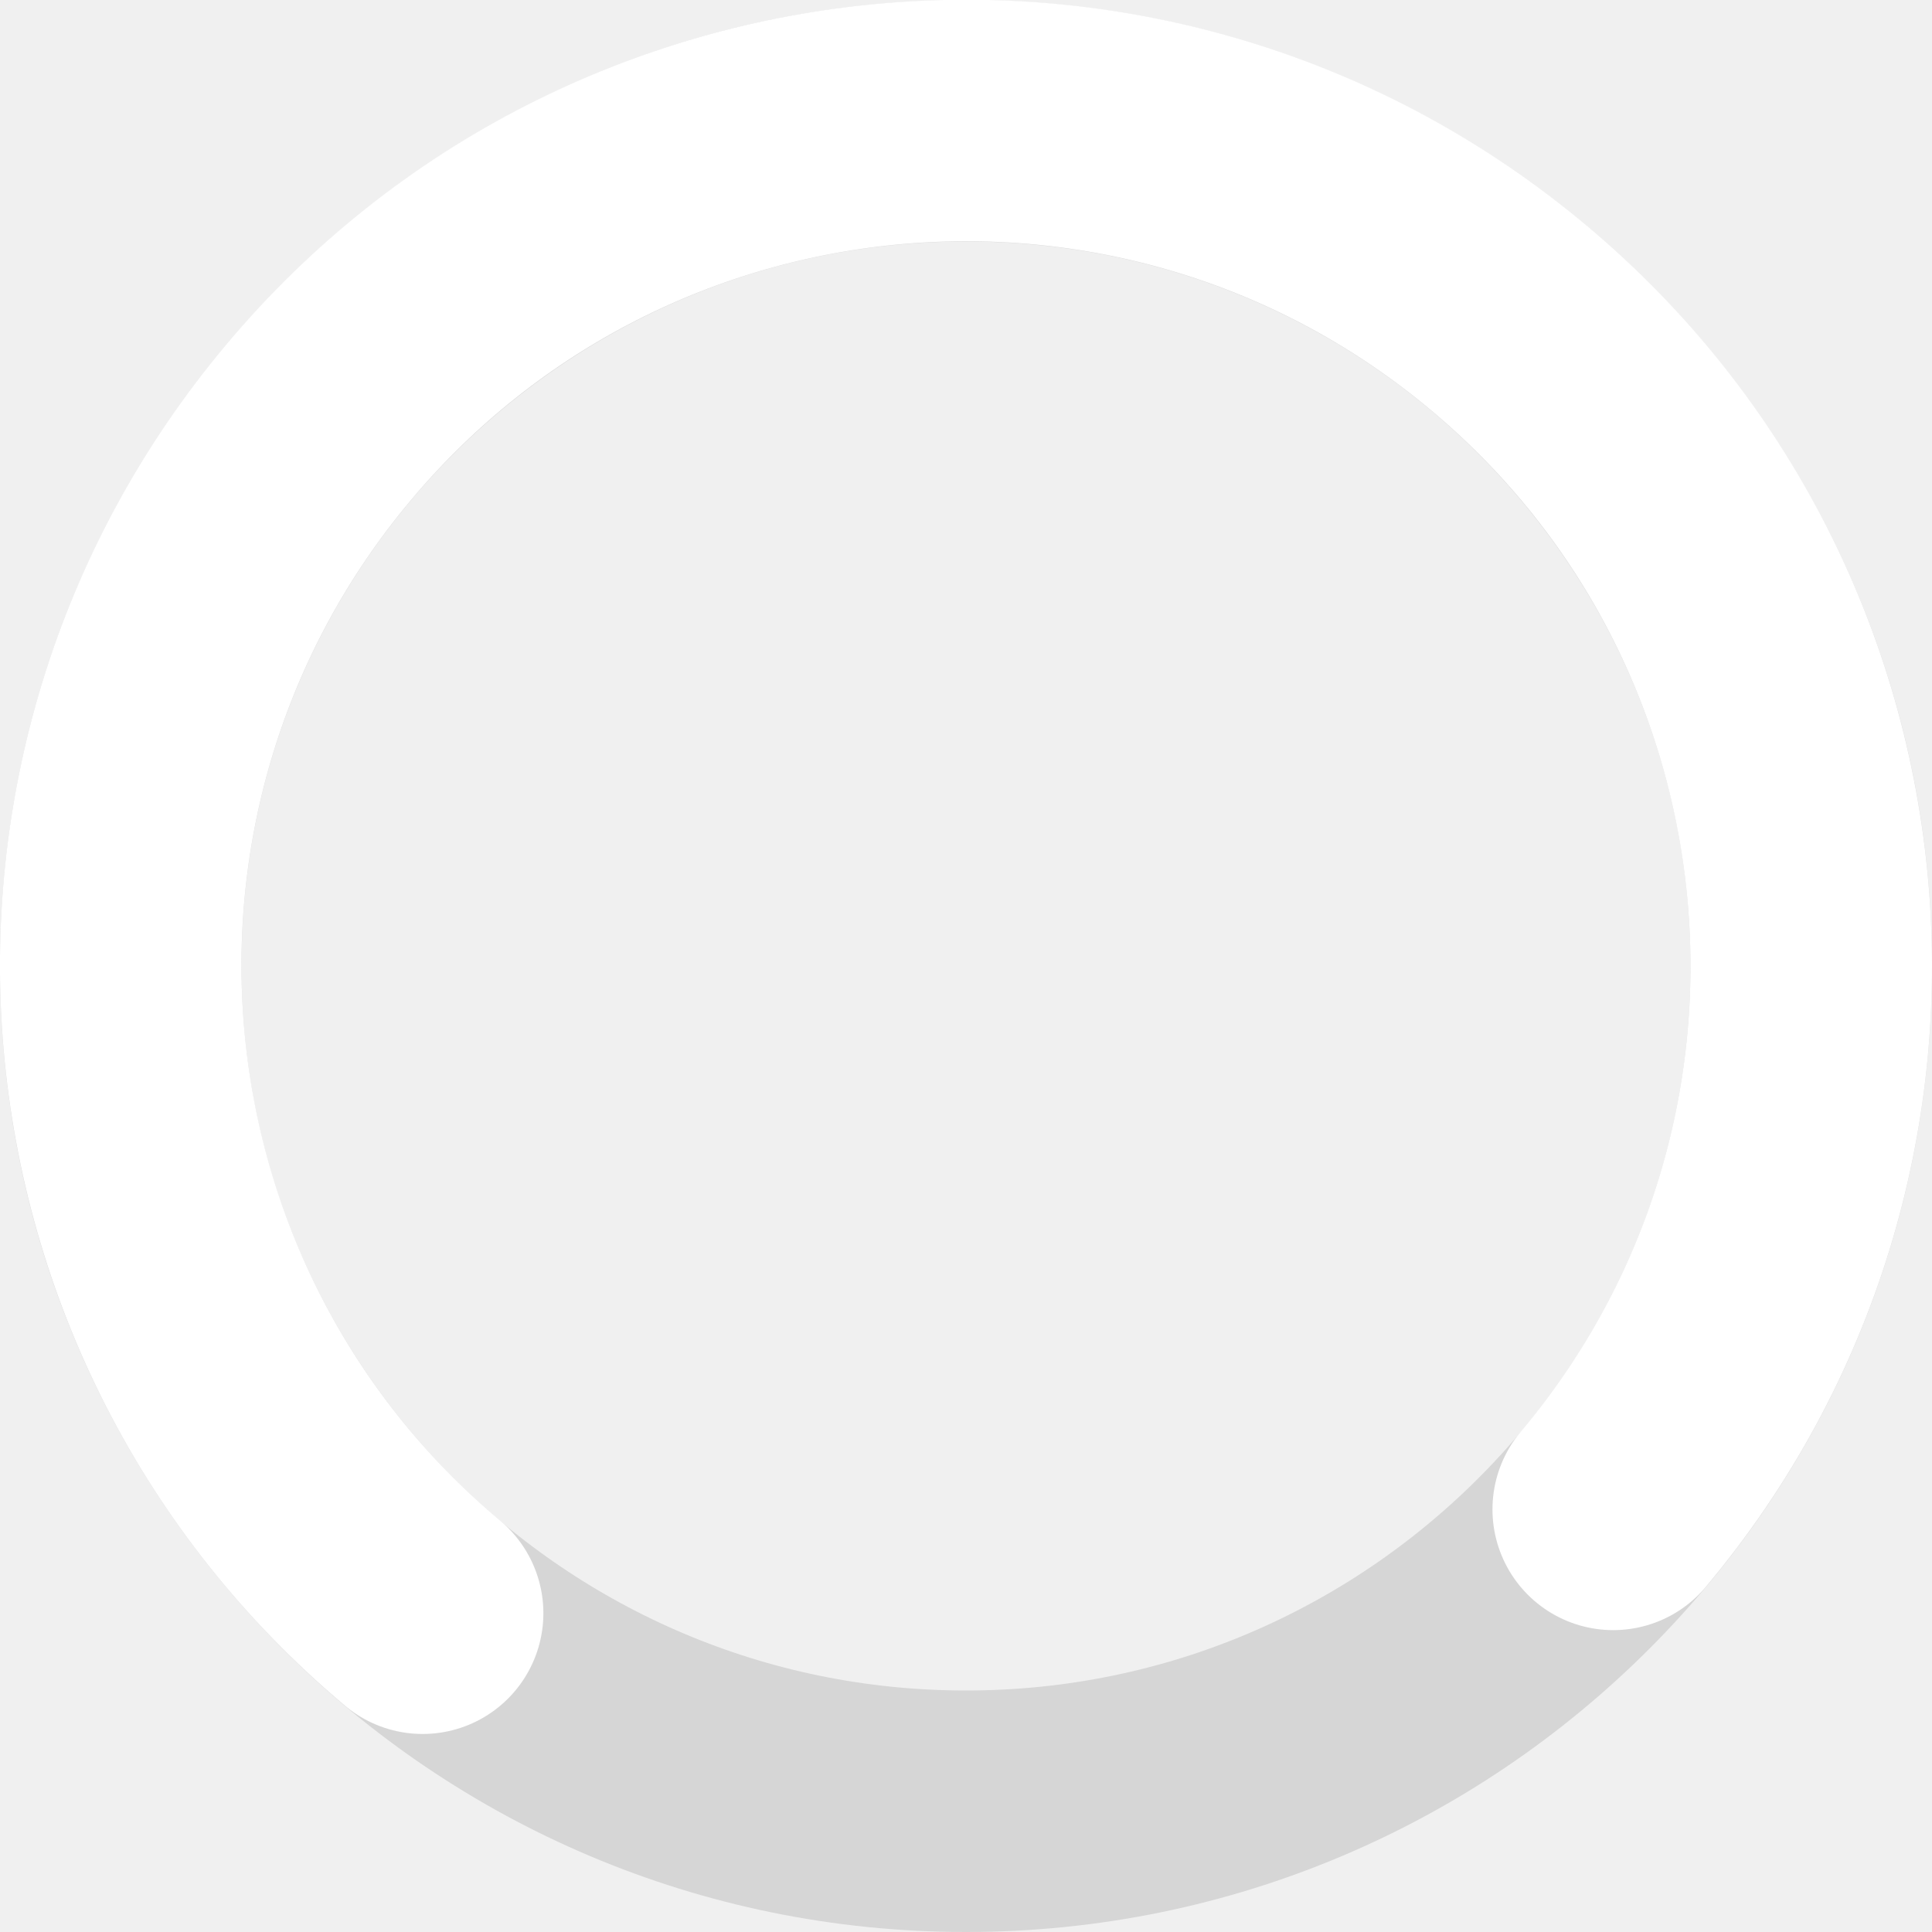
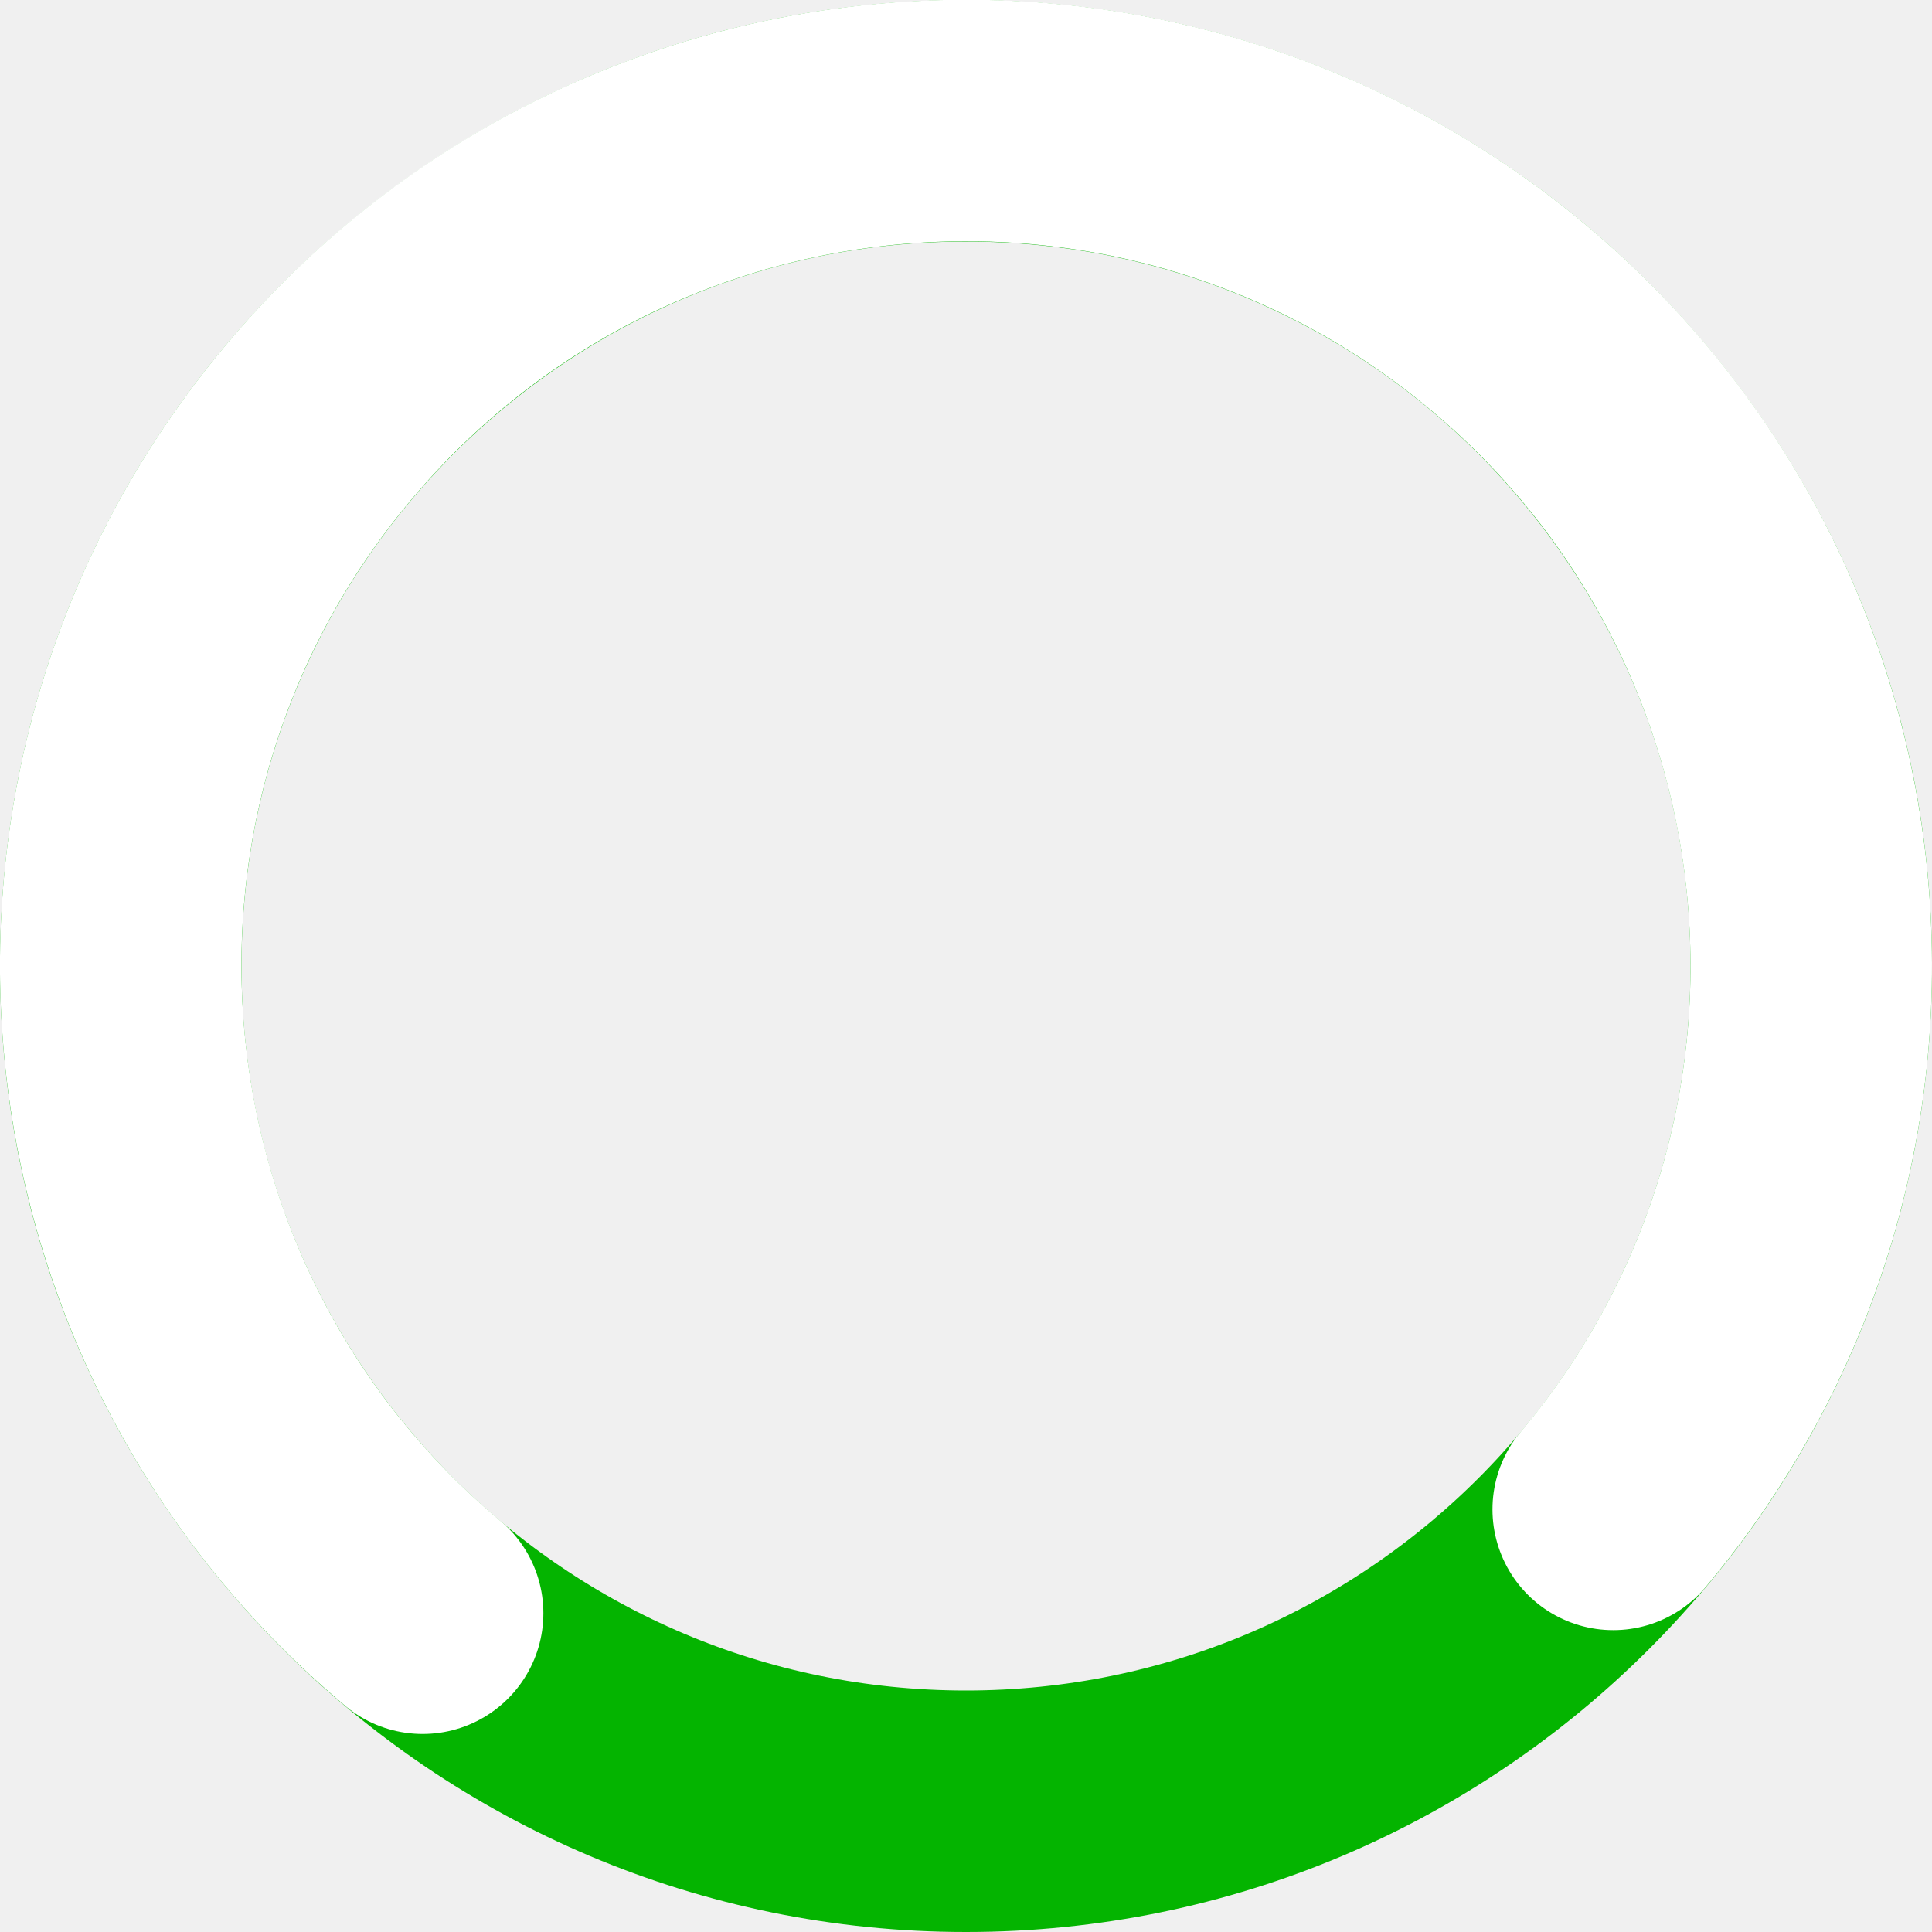
<svg xmlns="http://www.w3.org/2000/svg" viewBox="0 0 16 16">
  <defs>
-     <style>.cls-1,.cls-2{fill:none;stroke-linecap:round;stroke-linejoin:round;stroke-width:2px;}.cls-1{stroke:#d6d6d6;}.cls-2{stroke:#fff;}</style>
+     <style>.cls-1,.cls-2{fill:none;stroke-linecap:round;stroke-linejoin:round;stroke-width:2px;}.cls-1{stroke:#04B400;}.cls-2{stroke:#fff;}</style>
  </defs>
  <g id="图层_2" data-name="图层 2">
    <g id="图层_1-2" data-name="图层 1">
      <circle class="cls-1" cx="8" cy="8" r="7" />
      <path class="cls-2" d="M3.5,13.36a7,7,0,1,1,9.86-.86" />
    </g>
  </g>
</svg>
